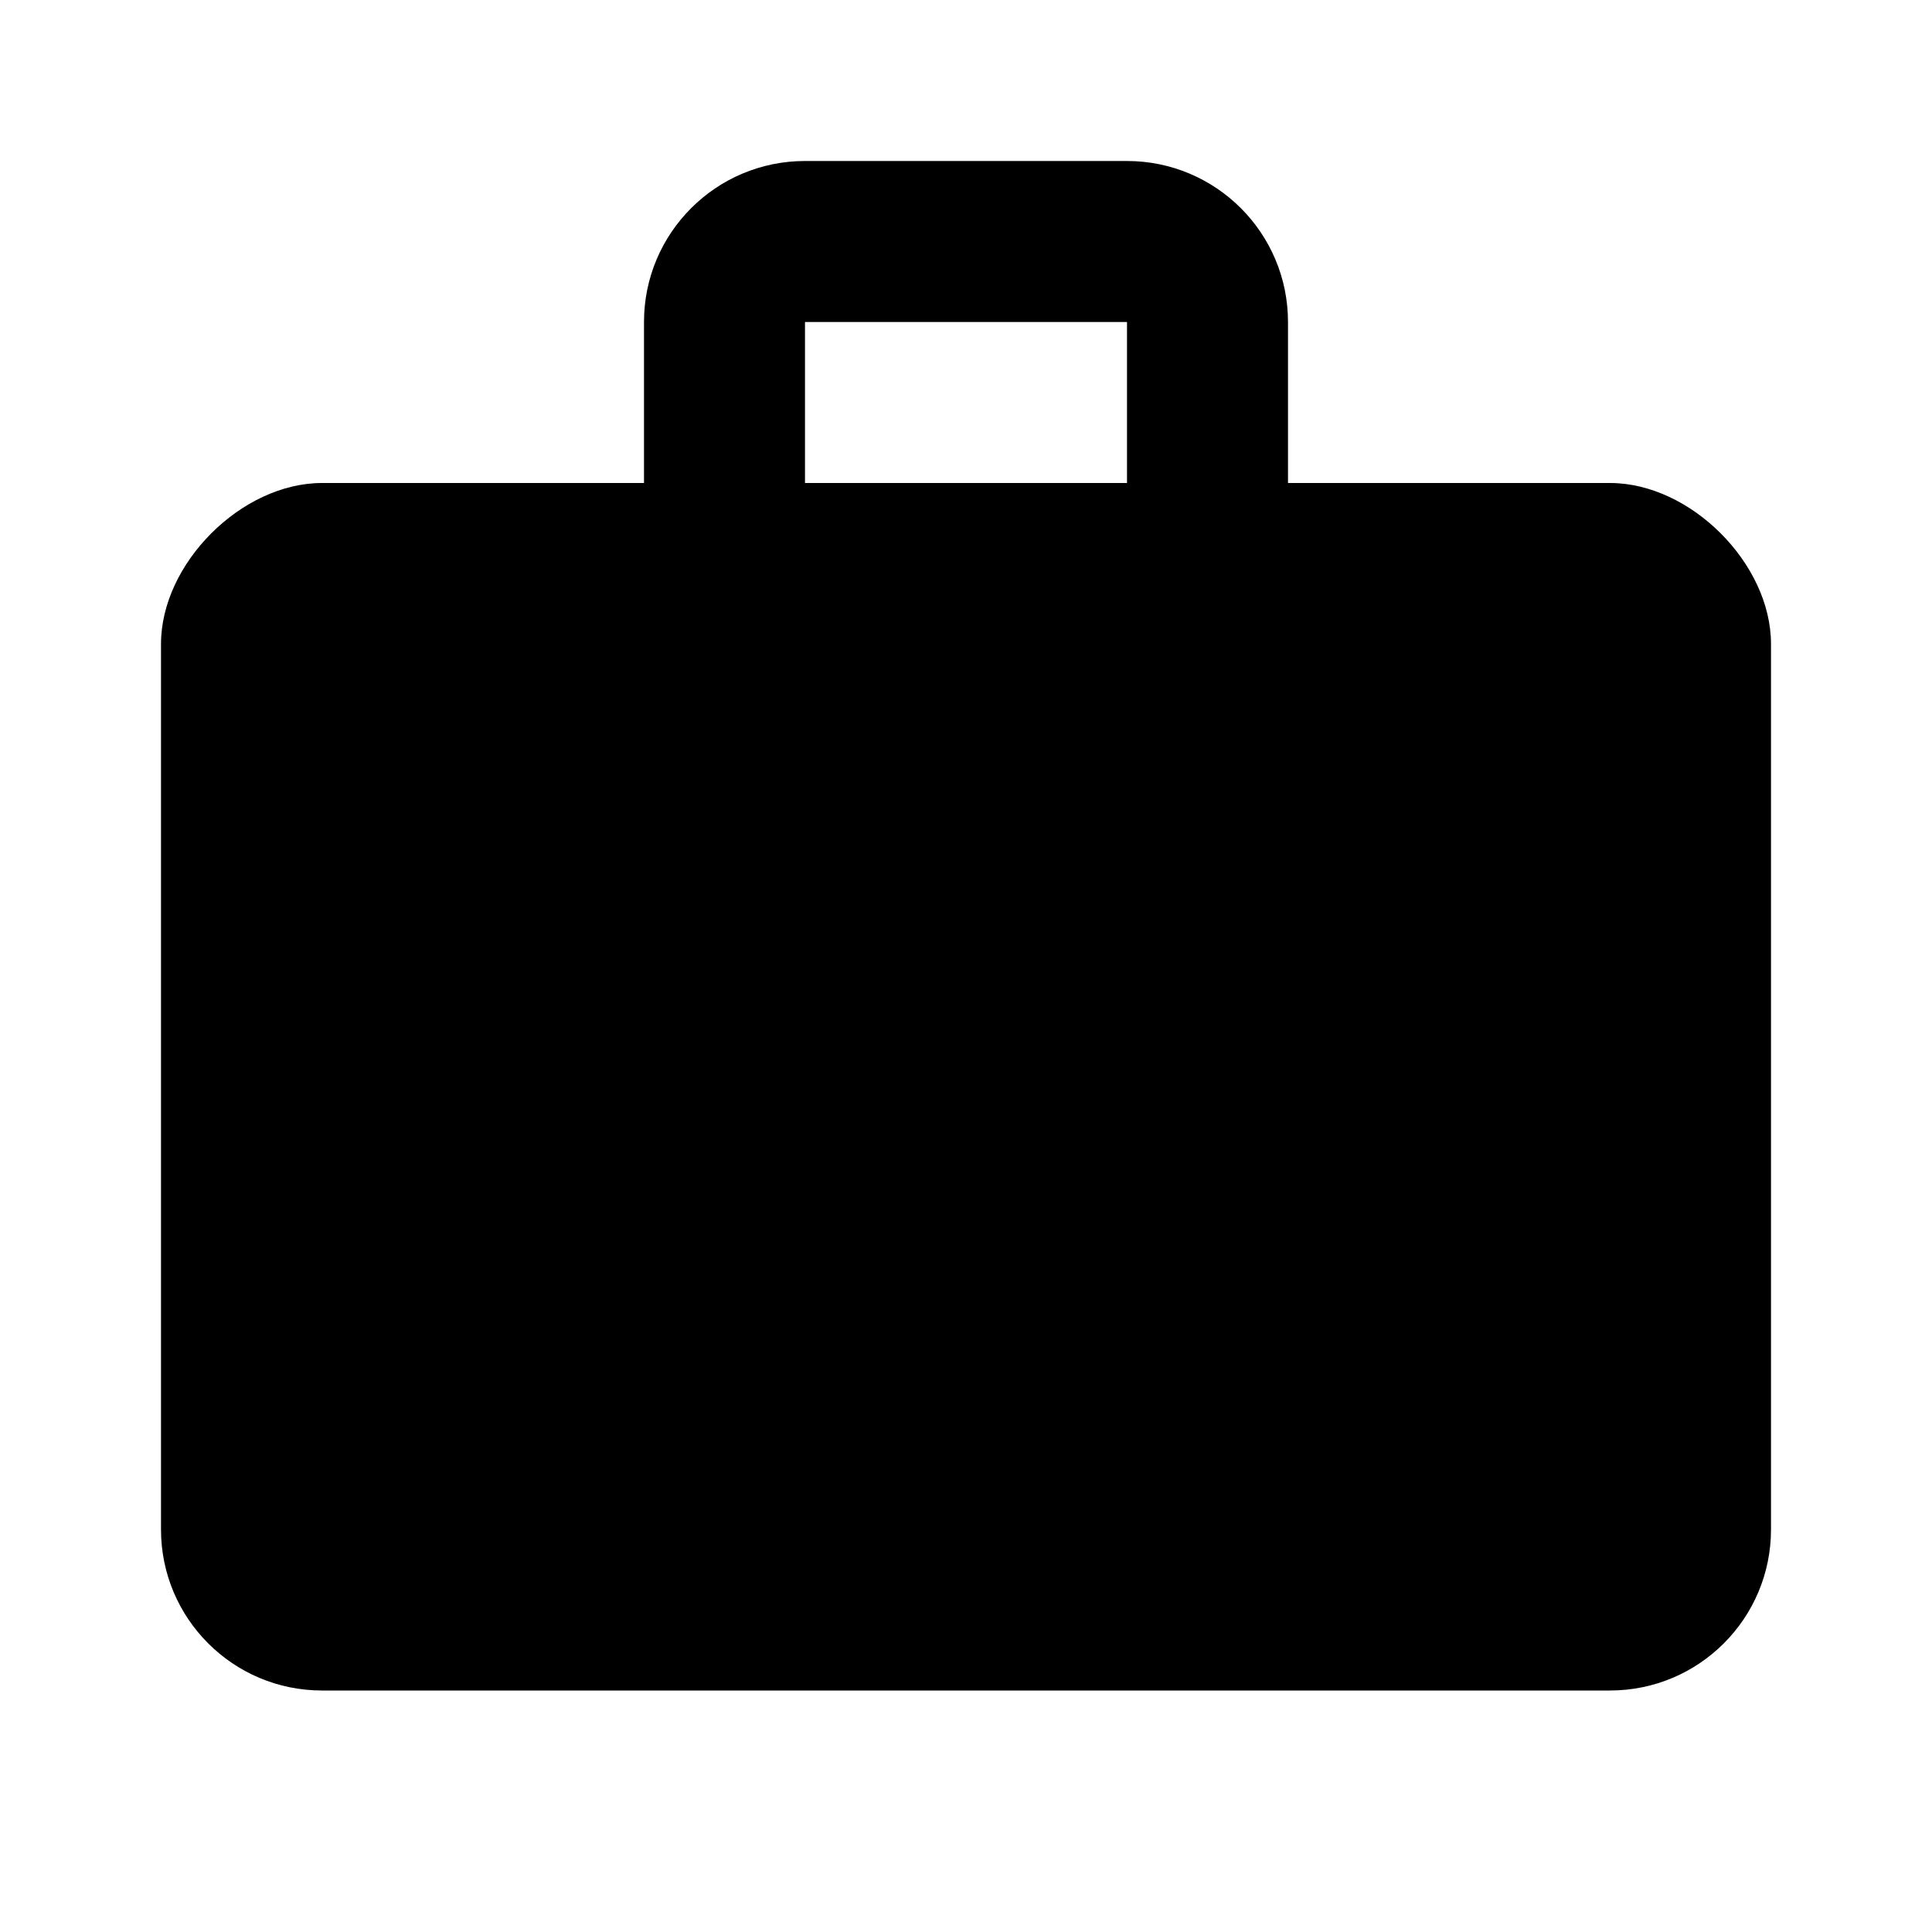
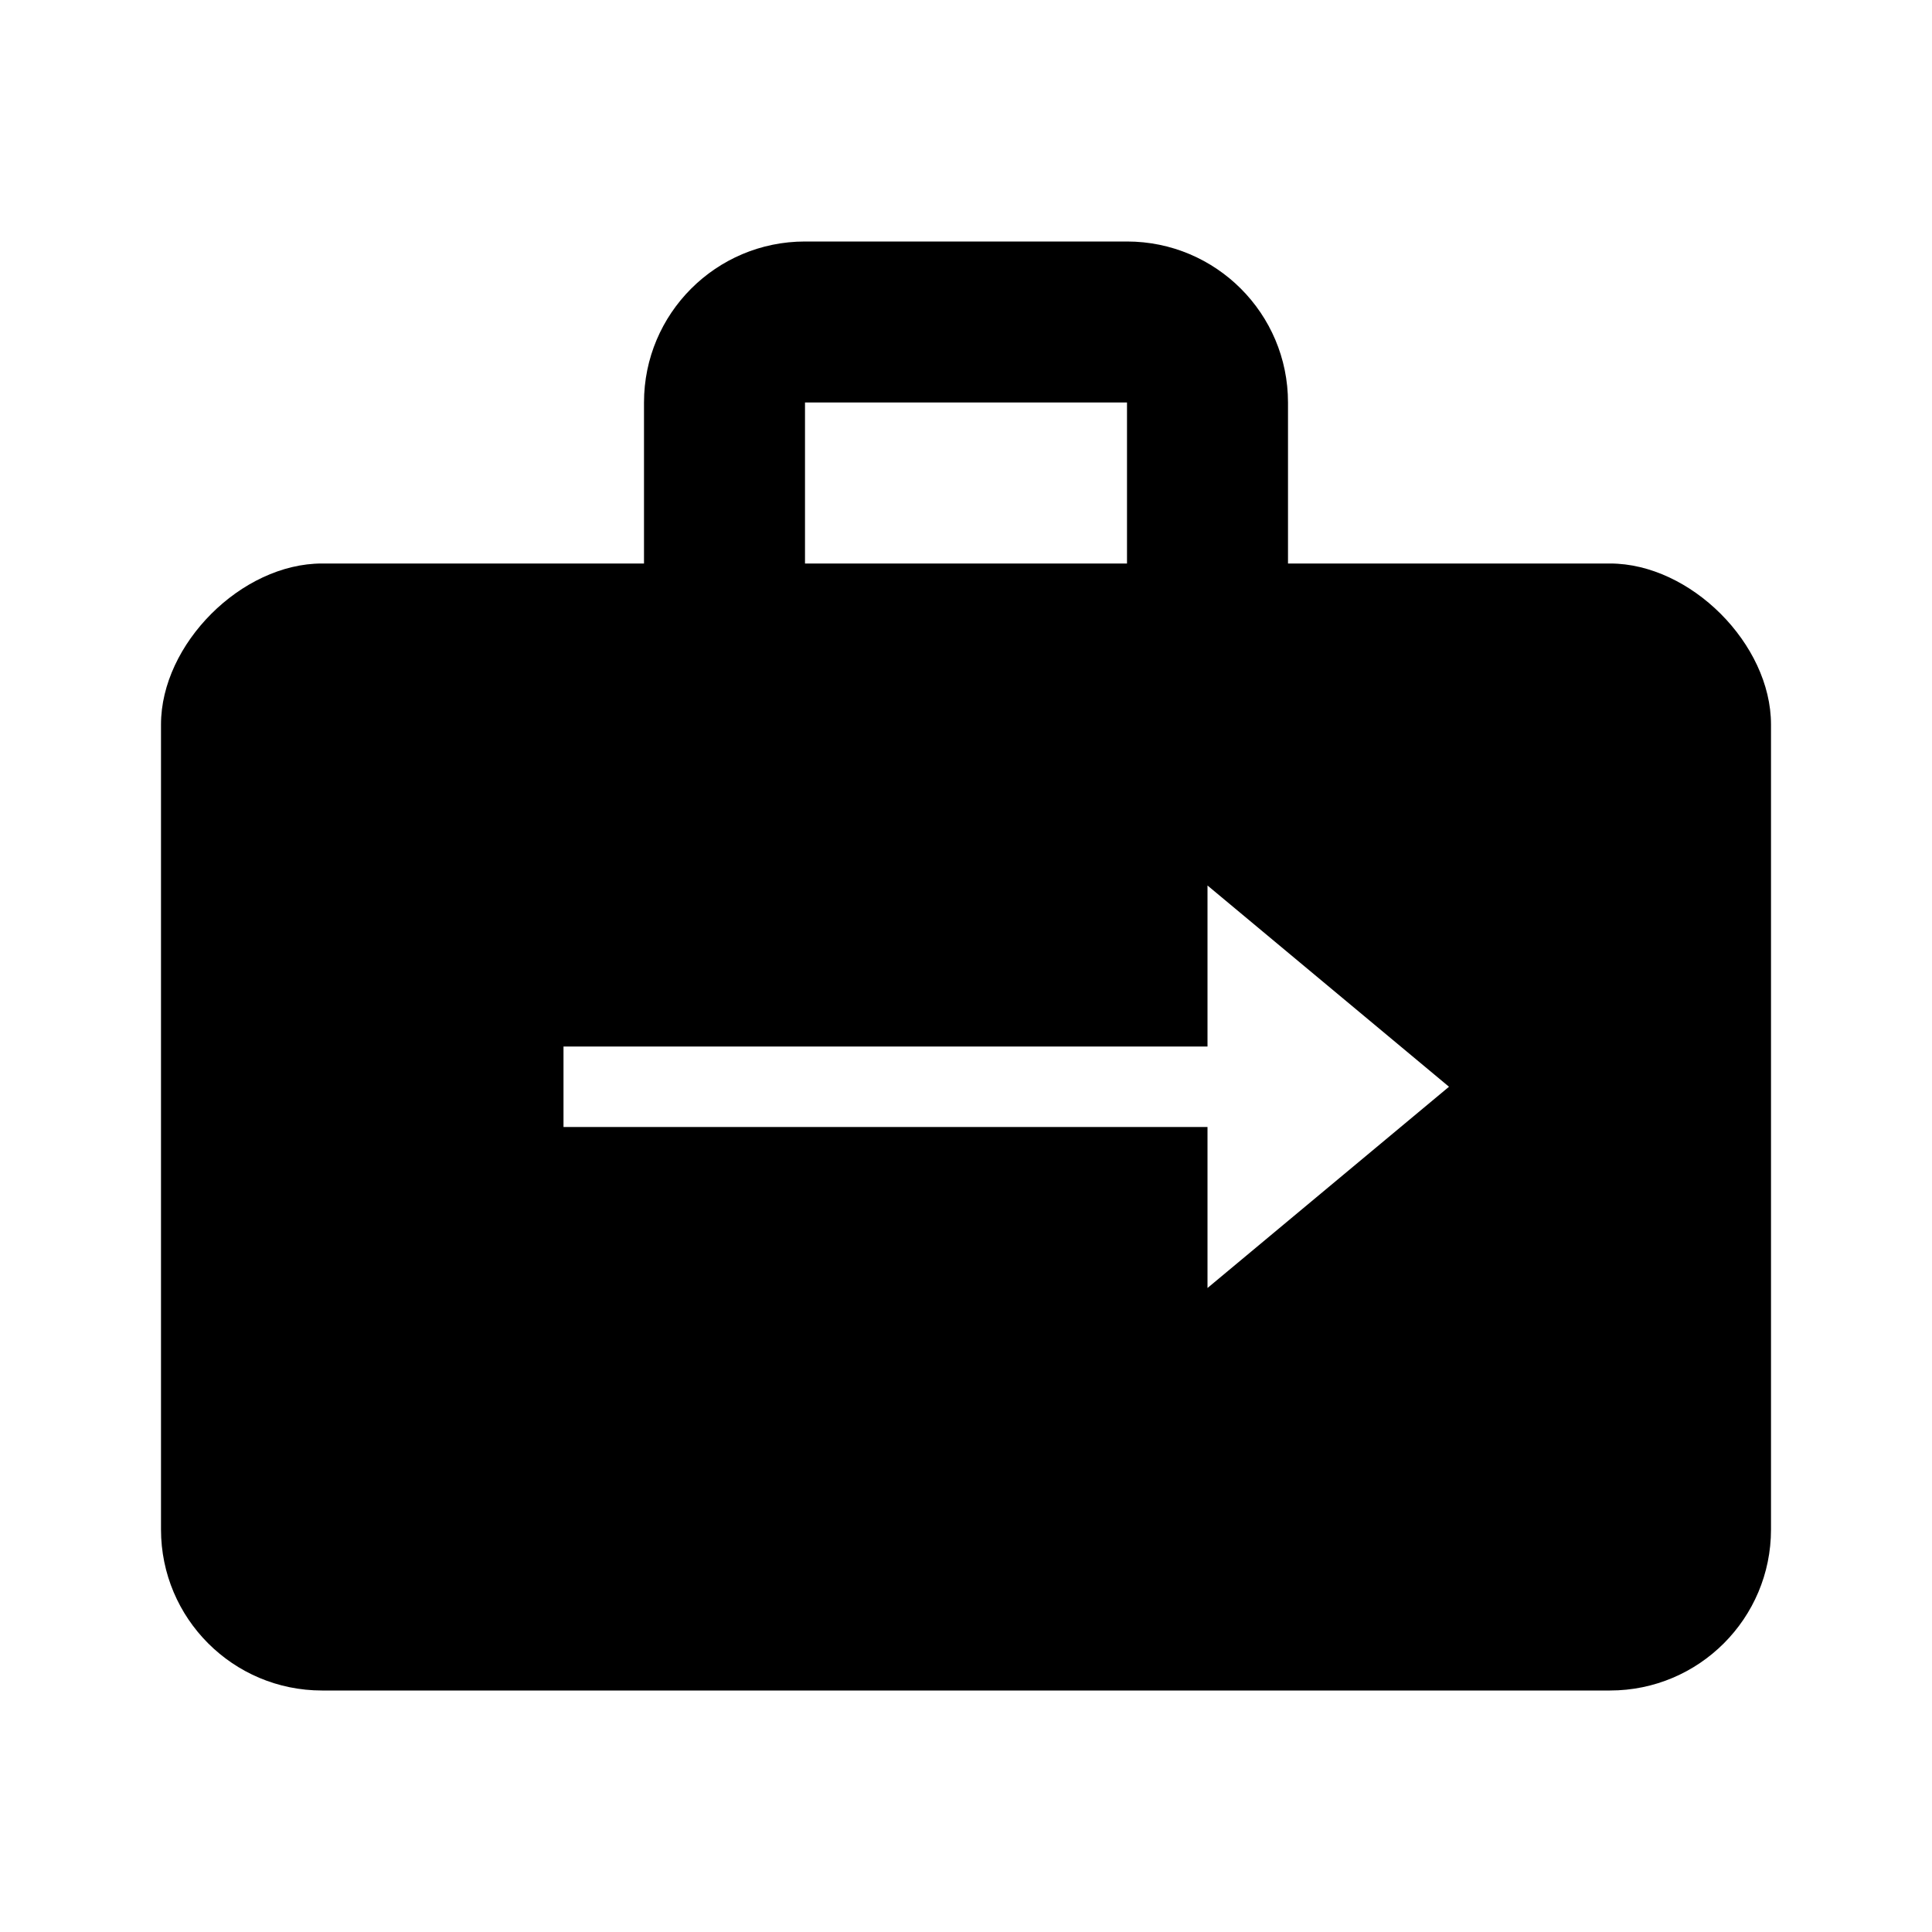
<svg aria-hidden="true" aria-label="Case Move" class="d-svg d-svg__caseMove" viewBox="0 0 24 24">
-   <path d="M16 4v2h4c1 0 2 1 2 2v11a2 2 0 0 1-2 2H4a2 2 0 0 1-2-2V8c0-1 1-2 2-2h4V4a2 2 0 0 1 2-2h4a2 2 0 0 1 2 2zm-2 0h-4v2h4V4zM7 16h5v1H7v-1zm0-4h10v1H7v-1zm10 3H7v-1h10v1zM7 11v-1h10v1H7z" />
+   <path fill-rule="evenodd" clip-rule="evenodd" d="M16 5v2h4c1 0 2 1 2 2v10a2 2 0 0 1-2 2H4a2 2 0 0 1-2-2V9c0-1 1-2 2-2h4V5a2 2 0 0 1 2-2h4a2 2 0 0 1 2 2zm-2 0h-4v2h4V5zm1 9v2l3-2.5-3-2.5v2H7v1h8z" />
</svg>
